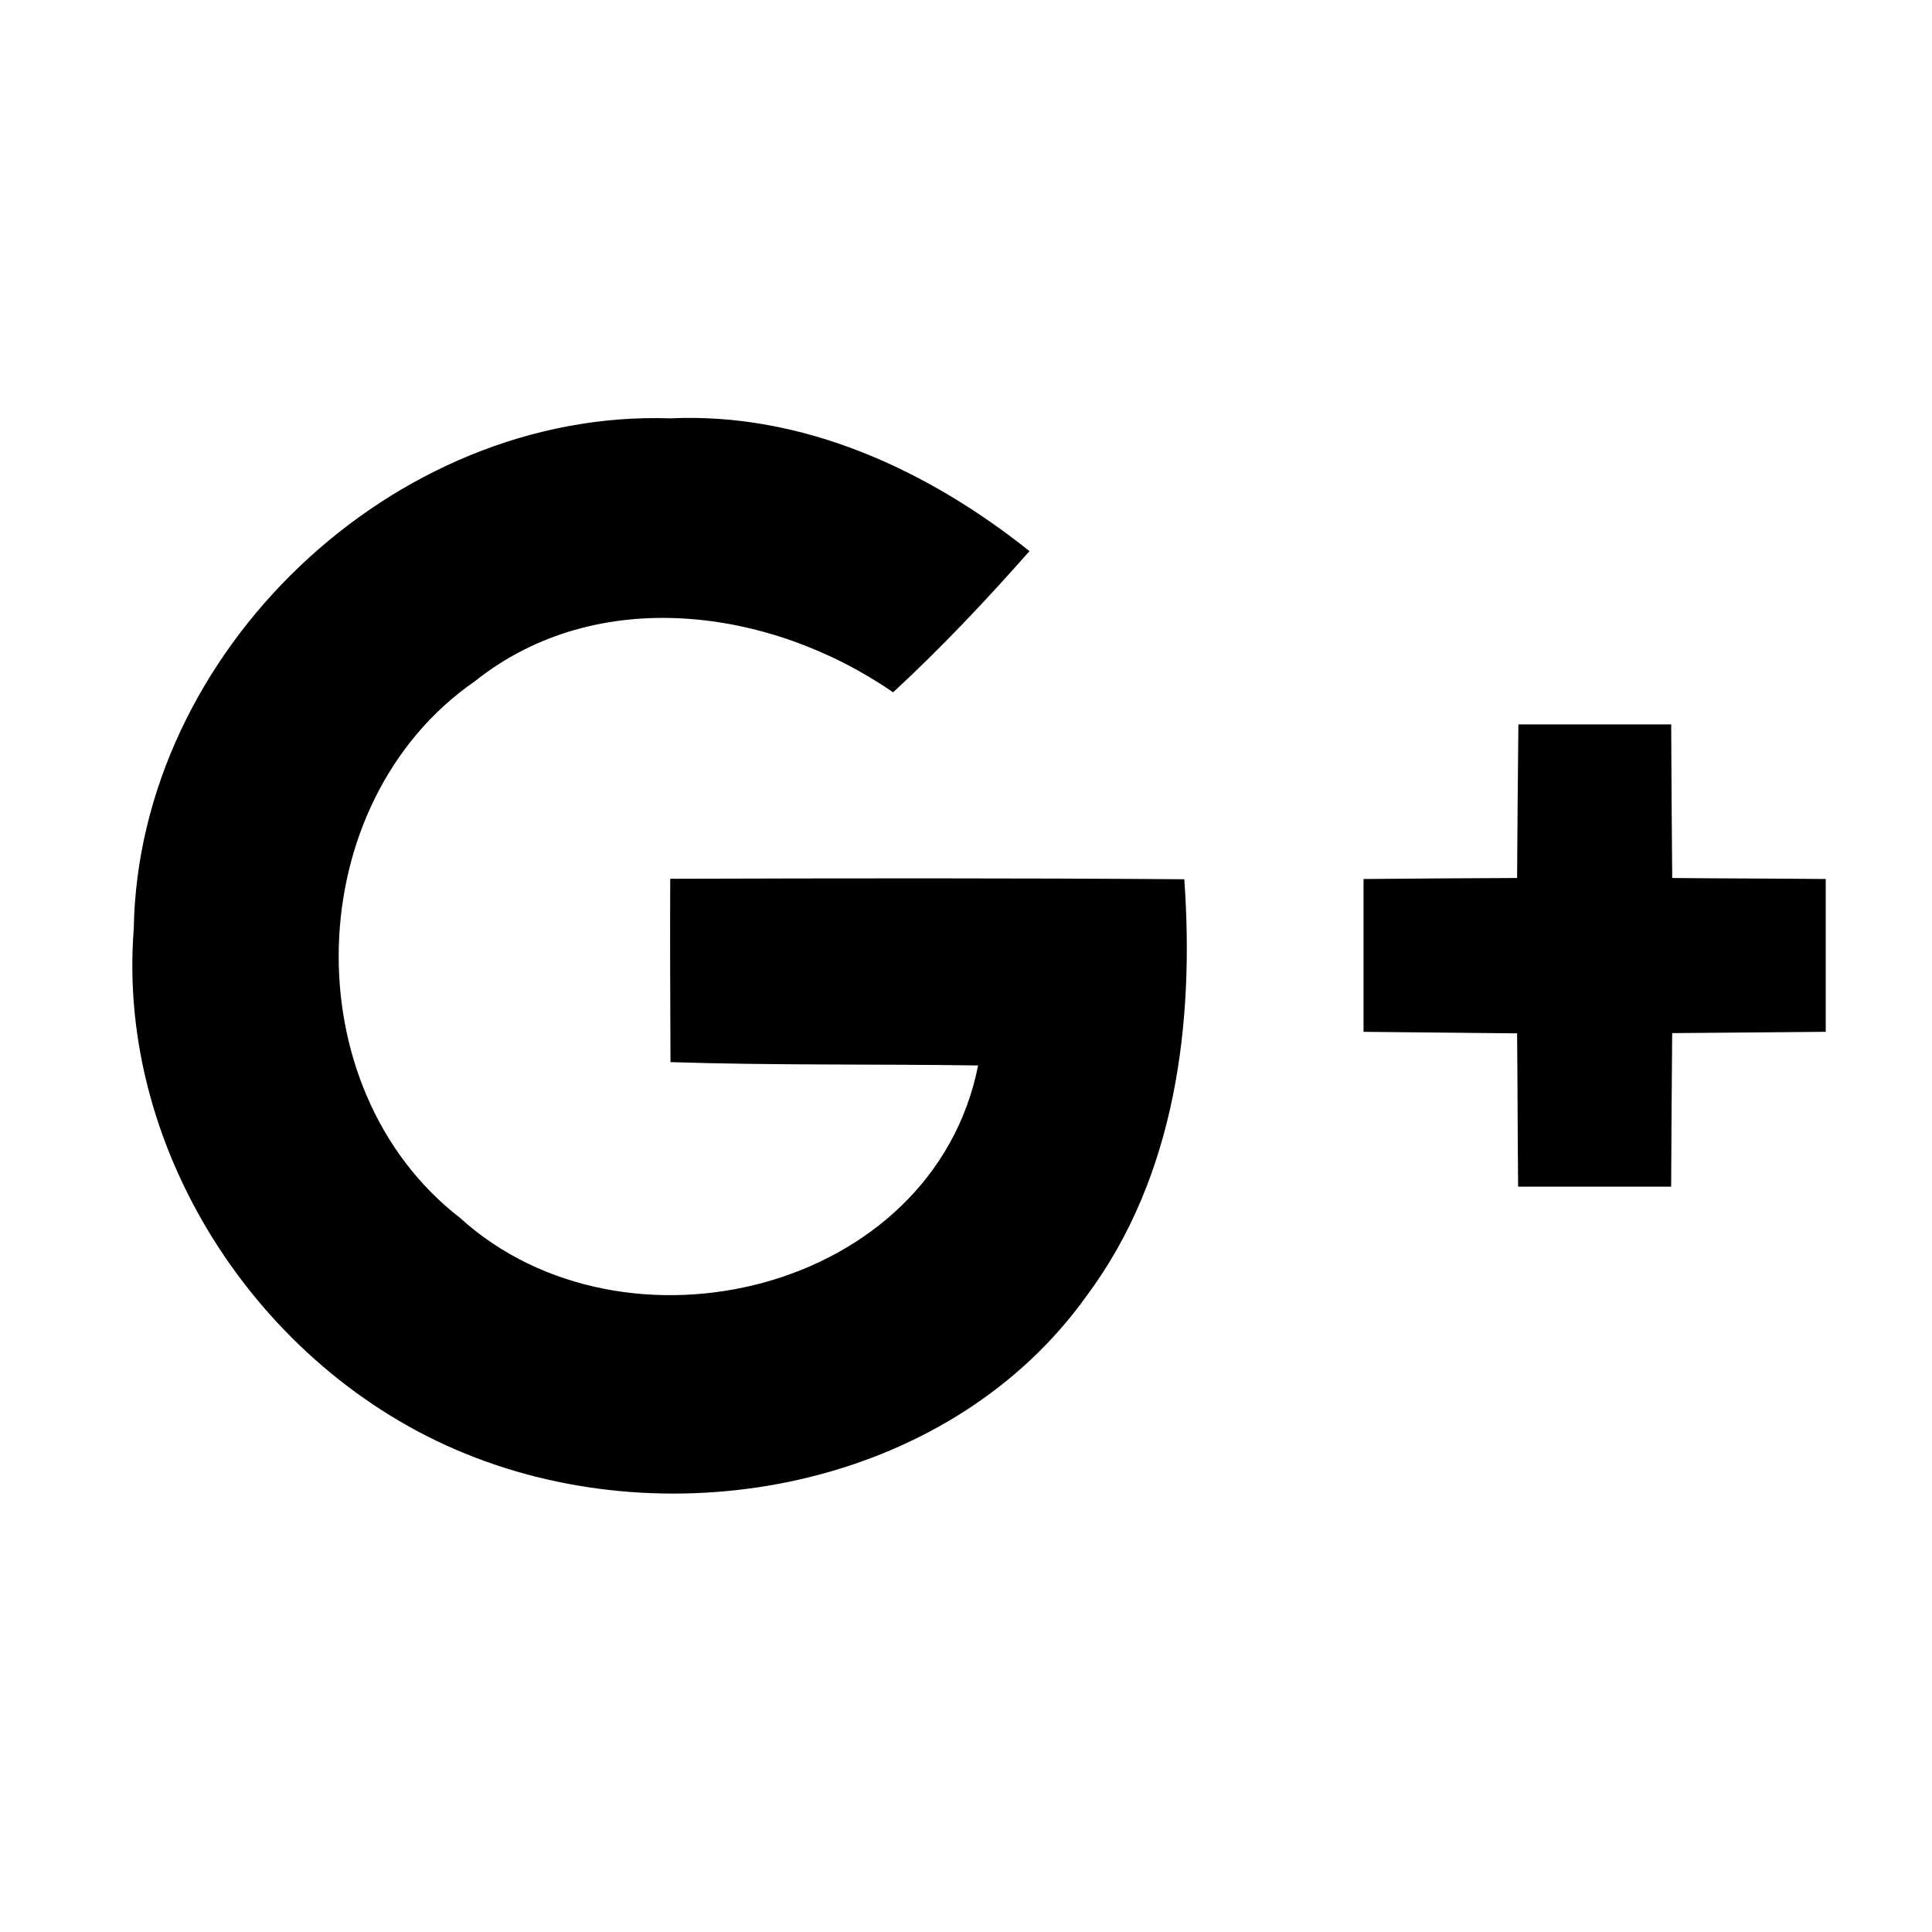
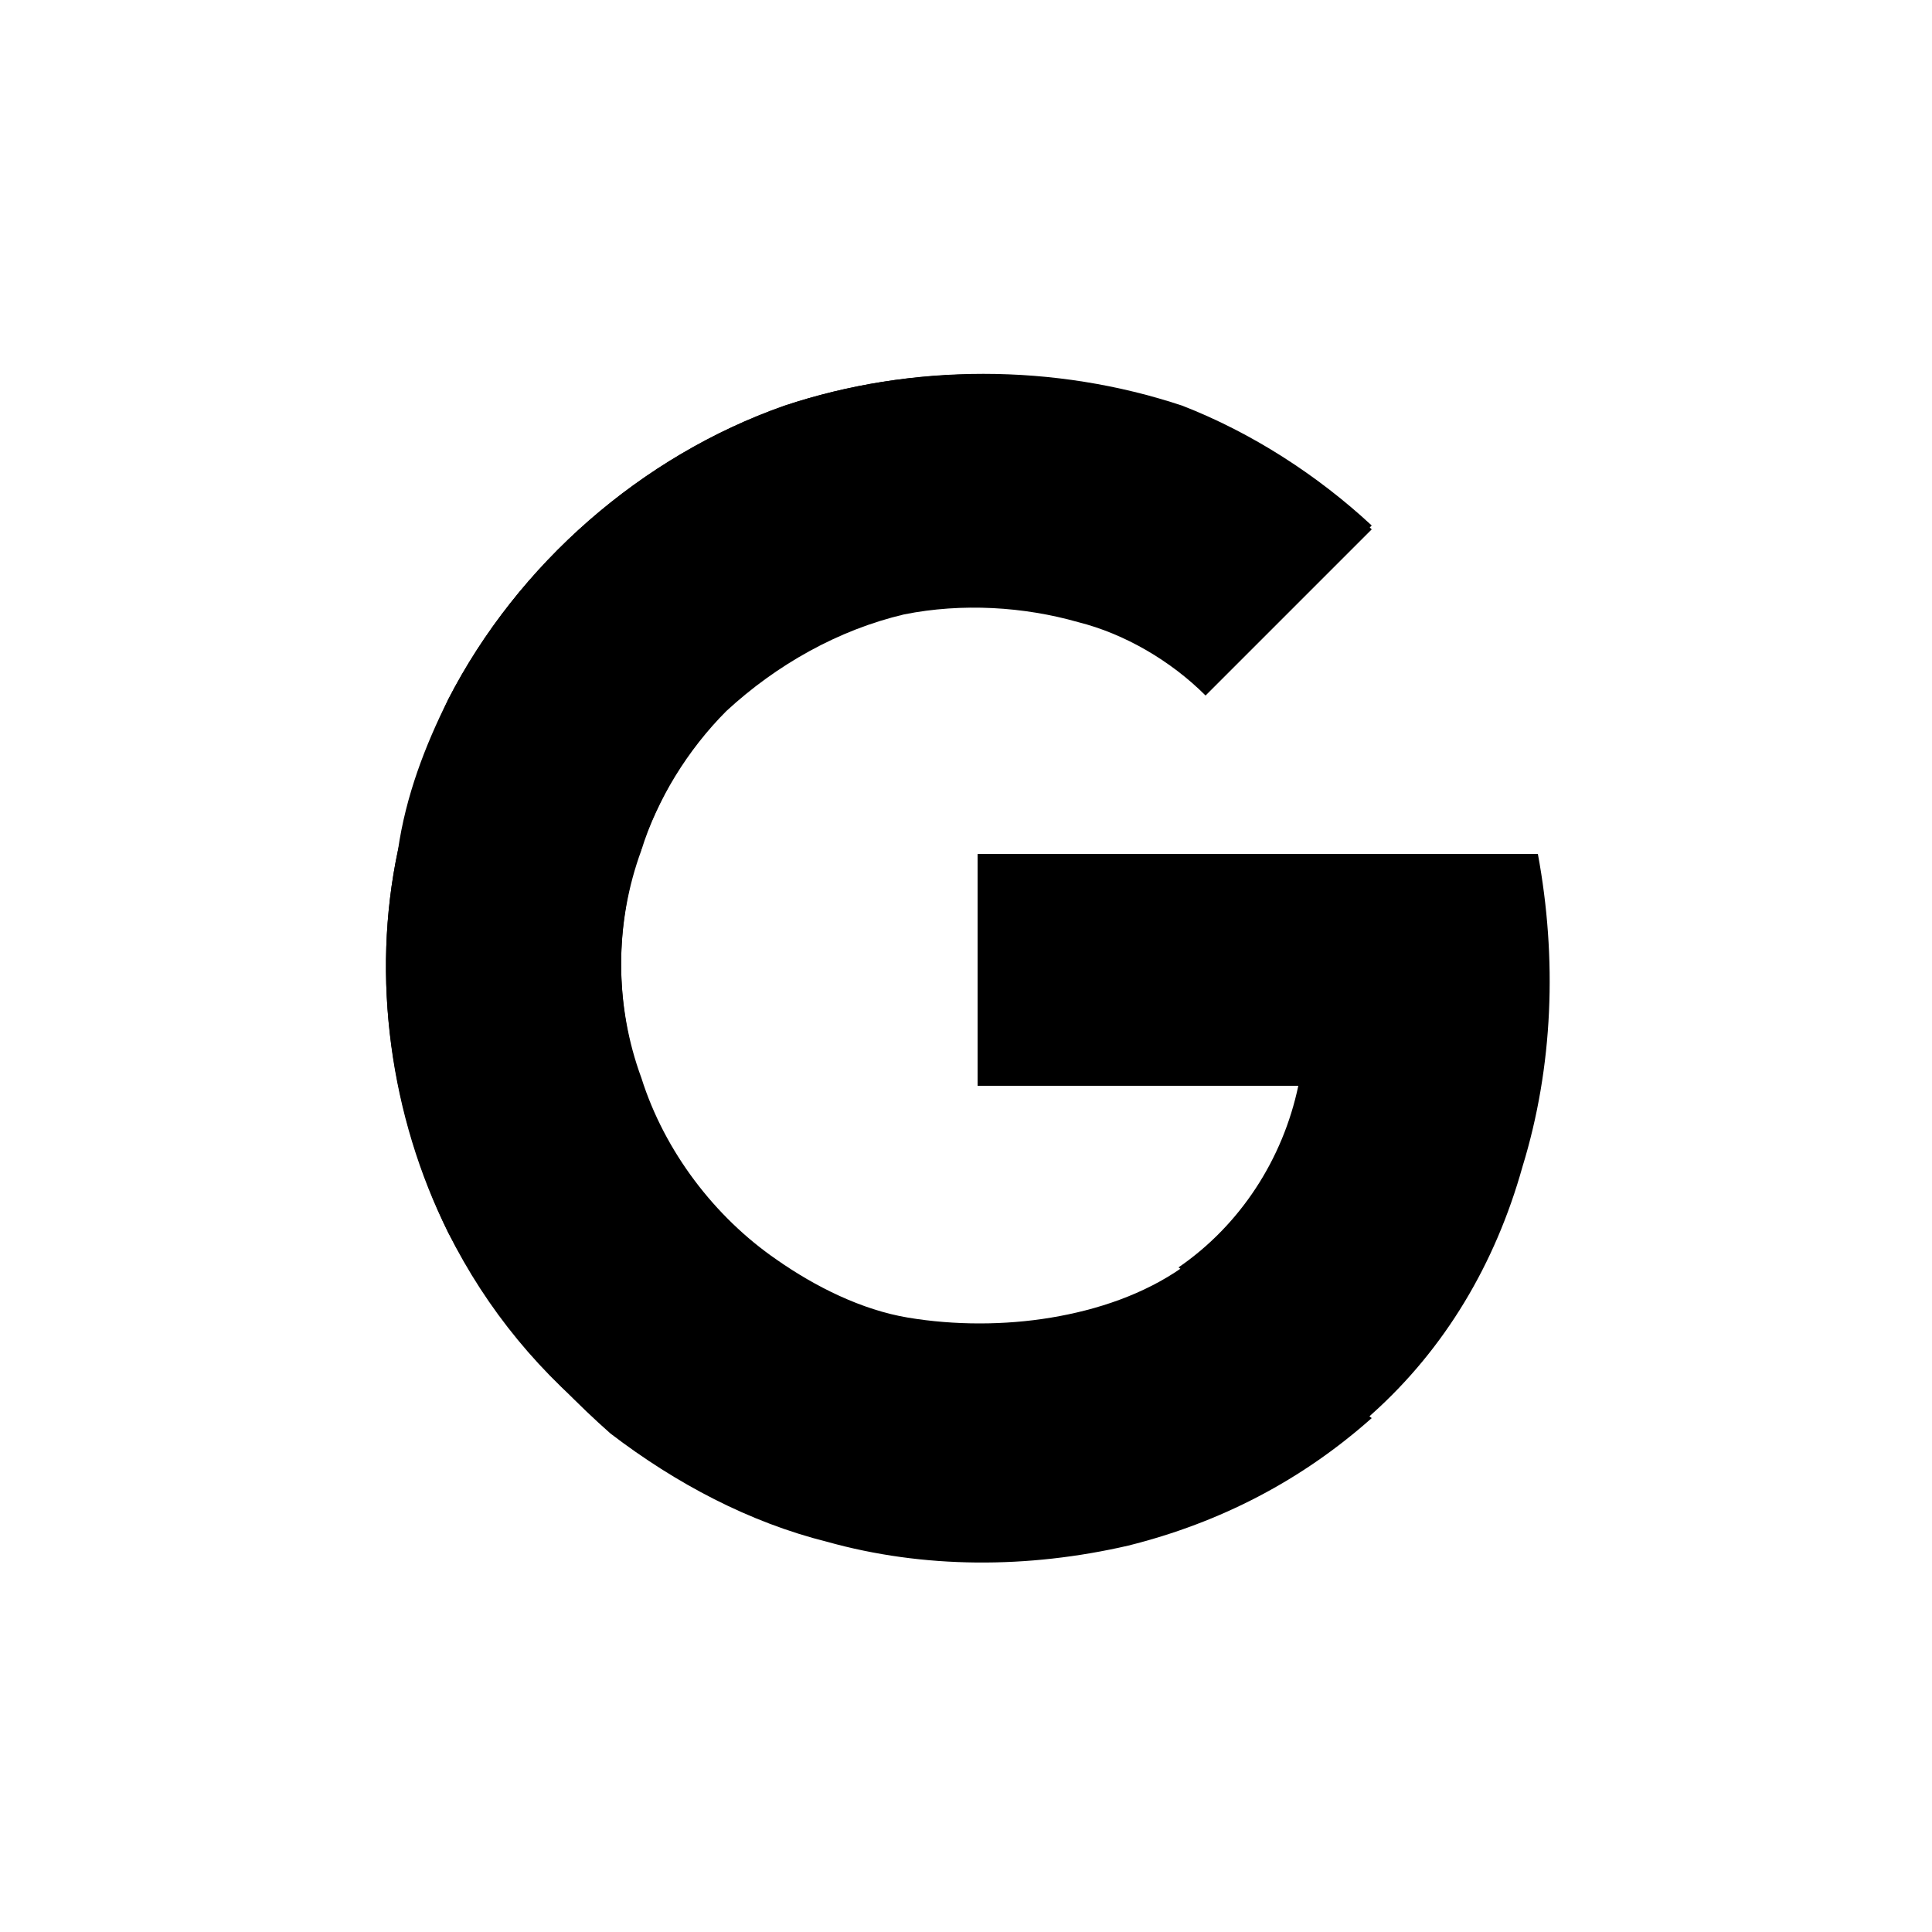
- <svg xmlns="http://www.w3.org/2000/svg" height="56.693px" id="Layer_1" style="enable-background:new 0 0 56.693 56.693;" version="1.1" viewBox="0 0 56.693 56.693" width="56.693px" xml:space="preserve">
-   <g>
-     <path d="M19.667,25.787c-0.007,1.794,0,3.587,0.008,5.38c3.007,0.098,6.021,0.053,9.027,0.098   c-1.326,6.669-10.399,8.832-15.199,4.476C8.567,31.921,8.801,23.541,13.933,19.992   c3.587-2.864,8.688-2.155,12.275,0.324c1.409-1.304,2.728-2.698,4.001-4.144   c-2.984-2.381-6.646-4.077-10.542-3.896c-8.131-0.271-15.606,6.85-15.742,14.98   c-0.52,6.646,3.851,13.164,10.022,15.515c6.149,2.366,14.031,0.753,17.957-4.77c2.592-3.489,3.15-7.98,2.848-12.2   C29.719,25.764,24.693,25.772,19.667,25.787z" />
-     <path d="M49.07,25.764c-0.015-1.5-0.023-3.007-0.03-4.506c-1.5,0-2.992,0-4.484,0   c-0.015,1.5-0.03,2.999-0.038,4.506c-1.507,0.007-3.007,0.015-4.506,0.03c0,1.5,0,2.991,0,4.484   c1.5,0.015,3.007,0.03,4.506,0.045c0.015,1.5,0.015,2.999,0.03,4.499c1.5,0,2.992,0,4.491,0   c0.007-1.5,0.015-2.999,0.03-4.506c1.507-0.015,3.007-0.023,4.506-0.038c0-1.492,0-2.992,0-4.484   C52.077,25.779,50.57,25.779,49.07,25.764z" />
-   </g>
+ <svg xmlns="http://www.w3.org/2000/svg" width="24" height="24" viewBox="0 0 24 24" fill="none">
+   <path d="M9.744 5.04C7.968 5.664 6.432 7.008 5.568 8.688C5.28 9.264 5.04 9.888 4.944 10.56C4.608 12.144 4.848 13.872 5.568 15.312C6.048 16.272 6.72 17.088 7.584 17.76C8.352 18.384 9.264 18.864 10.272 19.104C11.52 19.44 12.816 19.44 14.016 19.152C15.12 18.912 16.176 18.384 17.04 17.568C17.952 16.752 18.576 15.696 18.912 14.496C19.296 13.248 19.344 11.904 19.104 10.608C16.8 10.608 14.496 10.608 12.192 10.608C12.192 11.568 12.192 12.528 12.192 13.488C13.536 13.488 14.88 13.488 16.176 13.488C16.032 14.4 15.456 15.264 14.688 15.744C14.208 16.08 13.632 16.272 13.056 16.368C12.48 16.464 11.856 16.464 11.28 16.368C10.704 16.272 10.128 15.984 9.648 15.648C8.88 15.12 8.256 14.304 7.968 13.392C7.632 12.48 7.632 11.472 7.968 10.512C8.208 9.888 8.544 9.264 9.024 8.784C9.6 8.16 10.368 7.728 11.232 7.584C11.952 7.44 12.672 7.44 13.392 7.68C13.968 7.872 14.544 8.208 14.976 8.592C15.408 8.16 15.888 7.68 16.32 7.248C16.56 7.008 16.8 6.768 17.04 6.528C16.368 5.904 15.552 5.376 14.688 5.04C13.104 4.512 11.328 4.512 9.744 5.04Z" fill="#000" />
+   <path d="M9.744 5.04C11.328 4.512 13.104 4.512 14.688 5.088C15.552 5.424 16.368 5.904 17.04 6.576C16.8 6.816 16.56 7.056 16.32 7.296C15.888 7.728 15.408 8.208 14.976 8.64C14.544 8.208 13.968 7.872 13.392 7.728C12.72 7.536 11.952 7.488 11.232 7.632C10.416 7.824 9.648 8.256 9.024 8.832C8.544 9.312 8.16 9.936 7.968 10.56C7.152 9.936 6.384 9.312 5.568 8.688C6.432 7.008 7.968 5.664 9.744 5.04Z" fill="#000" />
+   <path d="M4.944 10.56C5.088 9.936 5.28 9.312 5.568 8.688C6.384 9.312 7.152 9.936 7.968 10.56C7.632 11.472 7.632 12.48 7.968 13.44C7.152 14.064 6.384 14.688 5.568 15.312C4.848 13.824 4.608 12.144 4.944 10.56Z" fill="#000" />
+   <path d="M12.144 10.608C14.448 10.608 16.752 10.608 19.056 10.608C19.296 11.904 19.248 13.248 18.864 14.496C18.528 15.648 17.904 16.704 16.992 17.568C16.224 16.944 15.456 16.368 14.64 15.744C15.408 15.216 15.936 14.4 16.128 13.488C14.784 13.488 13.44 13.488 12.144 13.488C12.144 12.528 12.144 11.568 12.144 10.608Z" fill="#000" />
+   <path d="M5.568 15.312C6.384 14.688 7.152 14.064 7.968 13.44C8.256 14.352 8.88 15.168 9.648 15.696C10.128 16.032 10.704 16.272 11.28 16.416C11.856 16.512 12.432 16.512 13.056 16.416C13.632 16.32 14.208 16.08 14.688 15.792C15.456 16.416 16.224 16.992 17.04 17.616C16.176 18.384 15.168 18.912 14.016 19.2C12.768 19.488 11.472 19.488 10.272 19.152C9.312 18.912 8.4 18.432 7.584 17.808C6.768 17.088 6.048 16.224 5.568 15.312Z" fill="#000" />
</svg>
